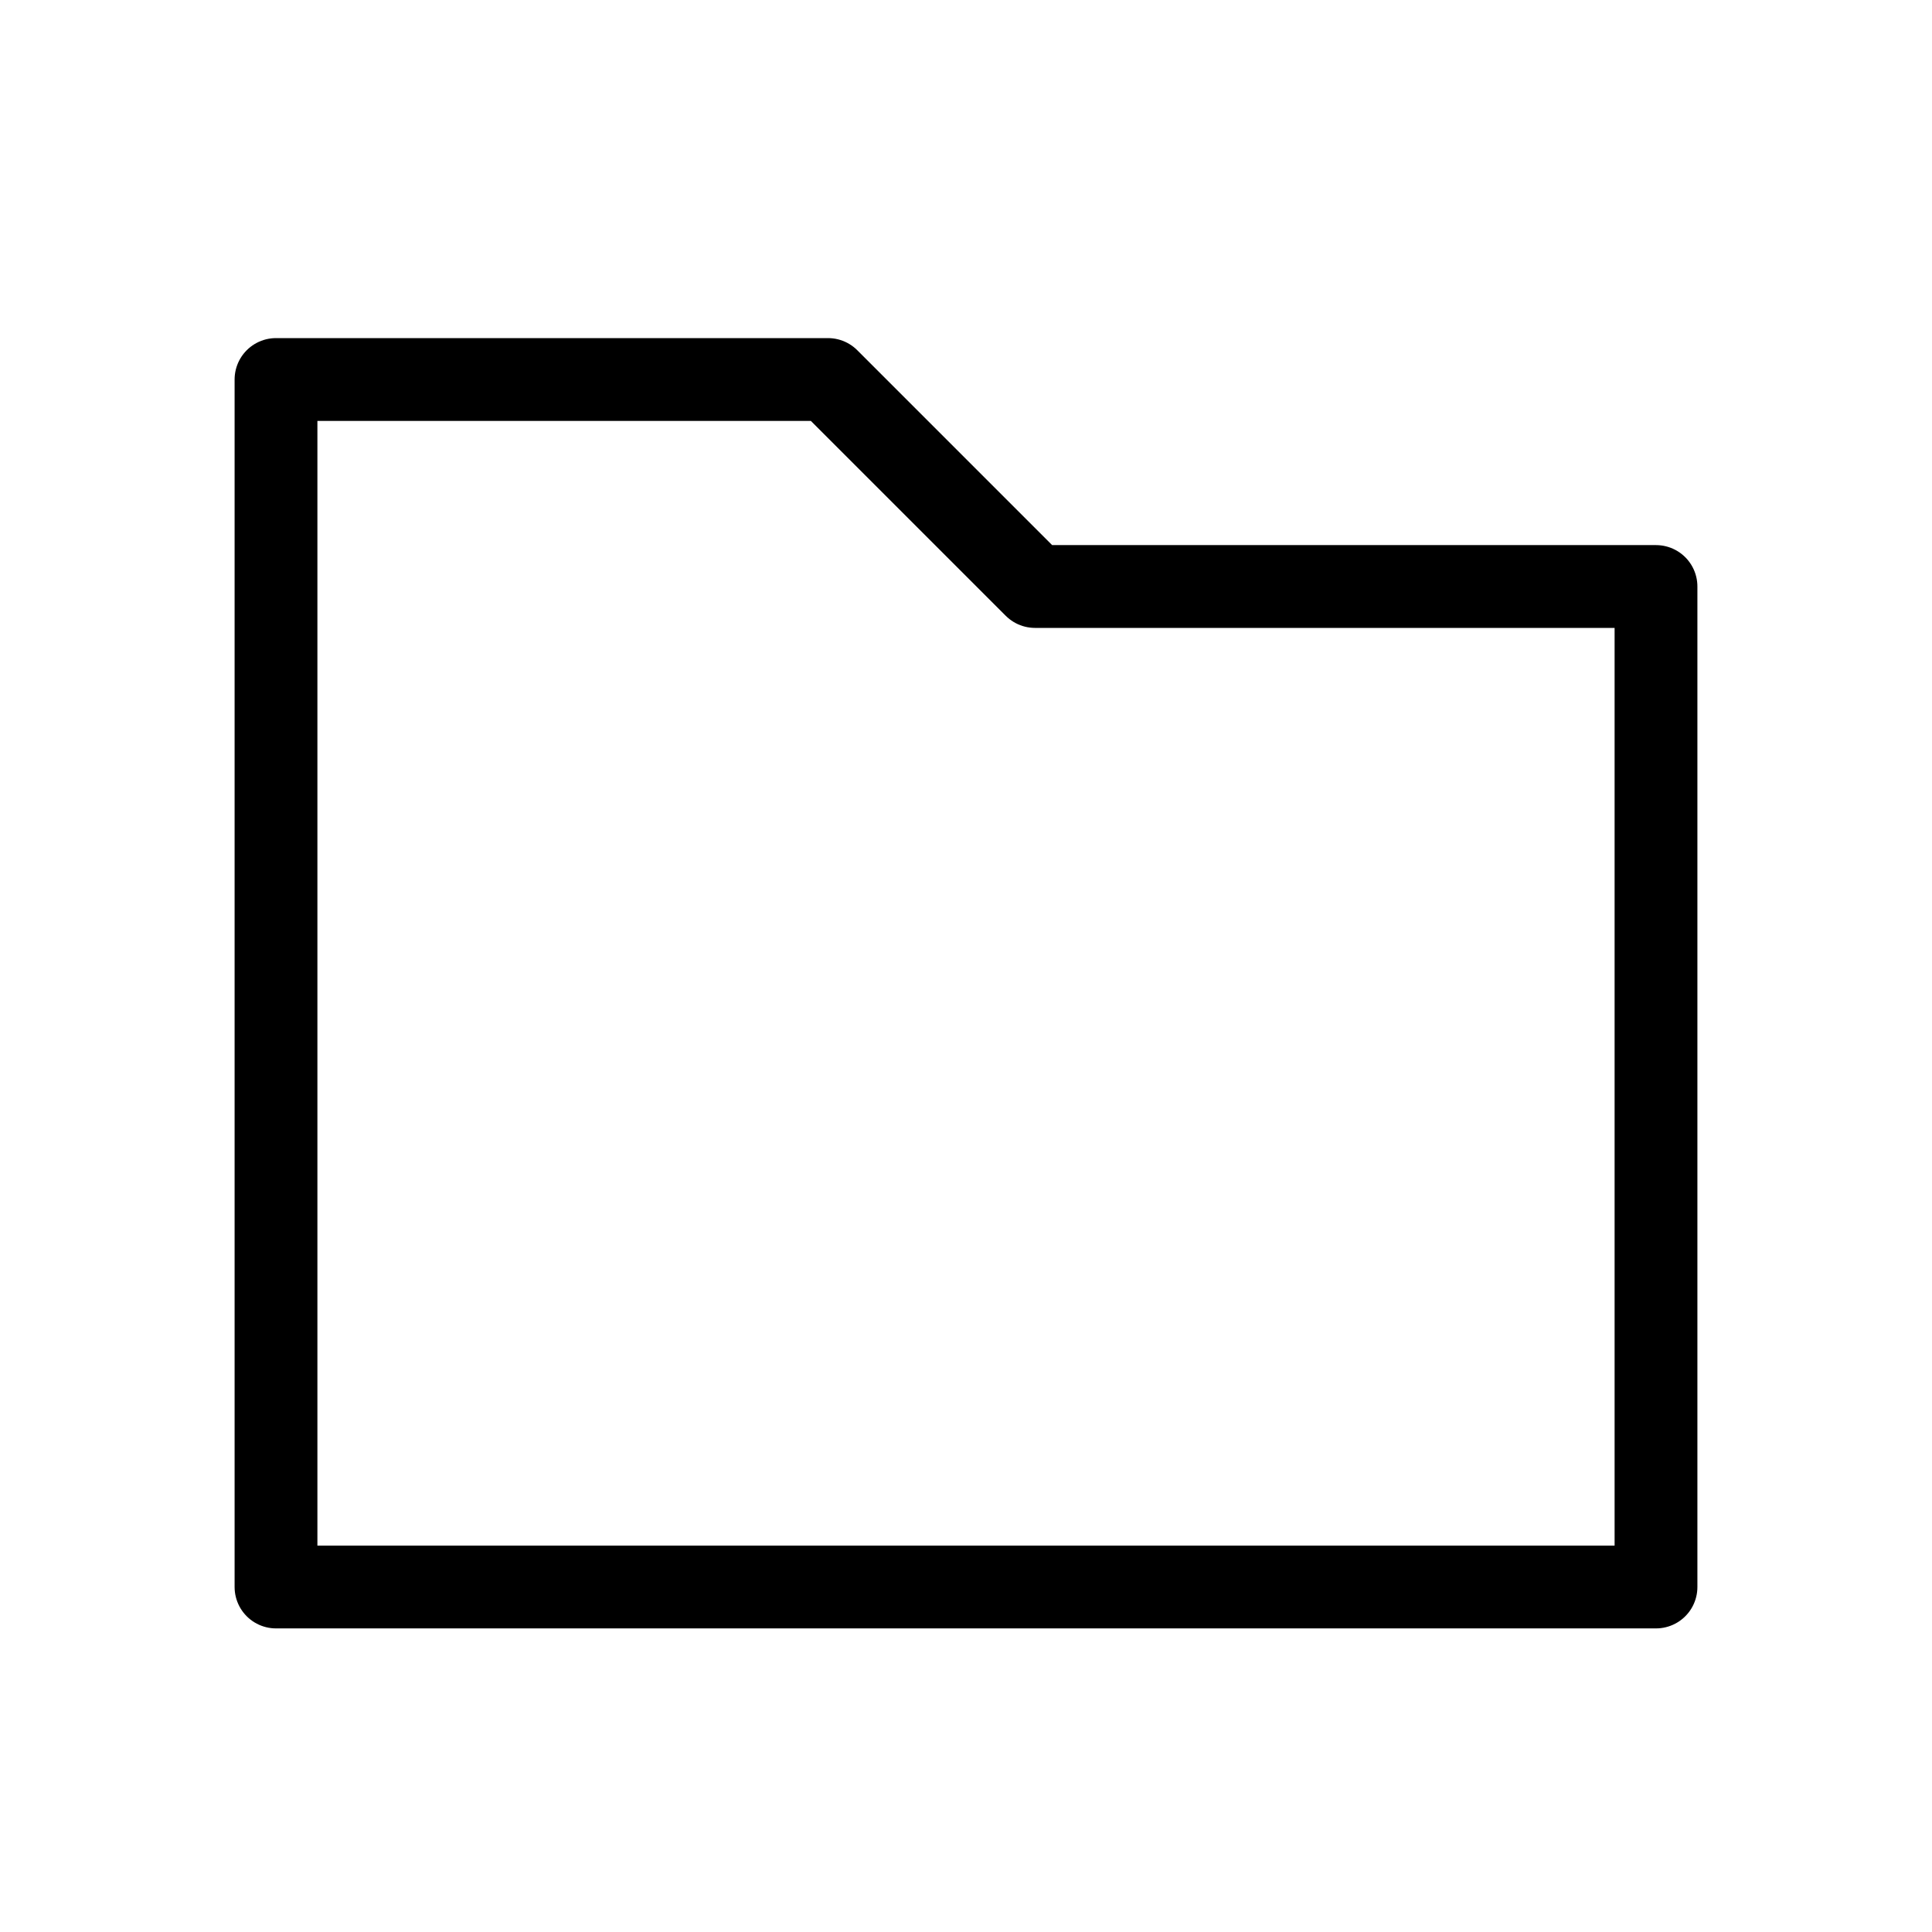
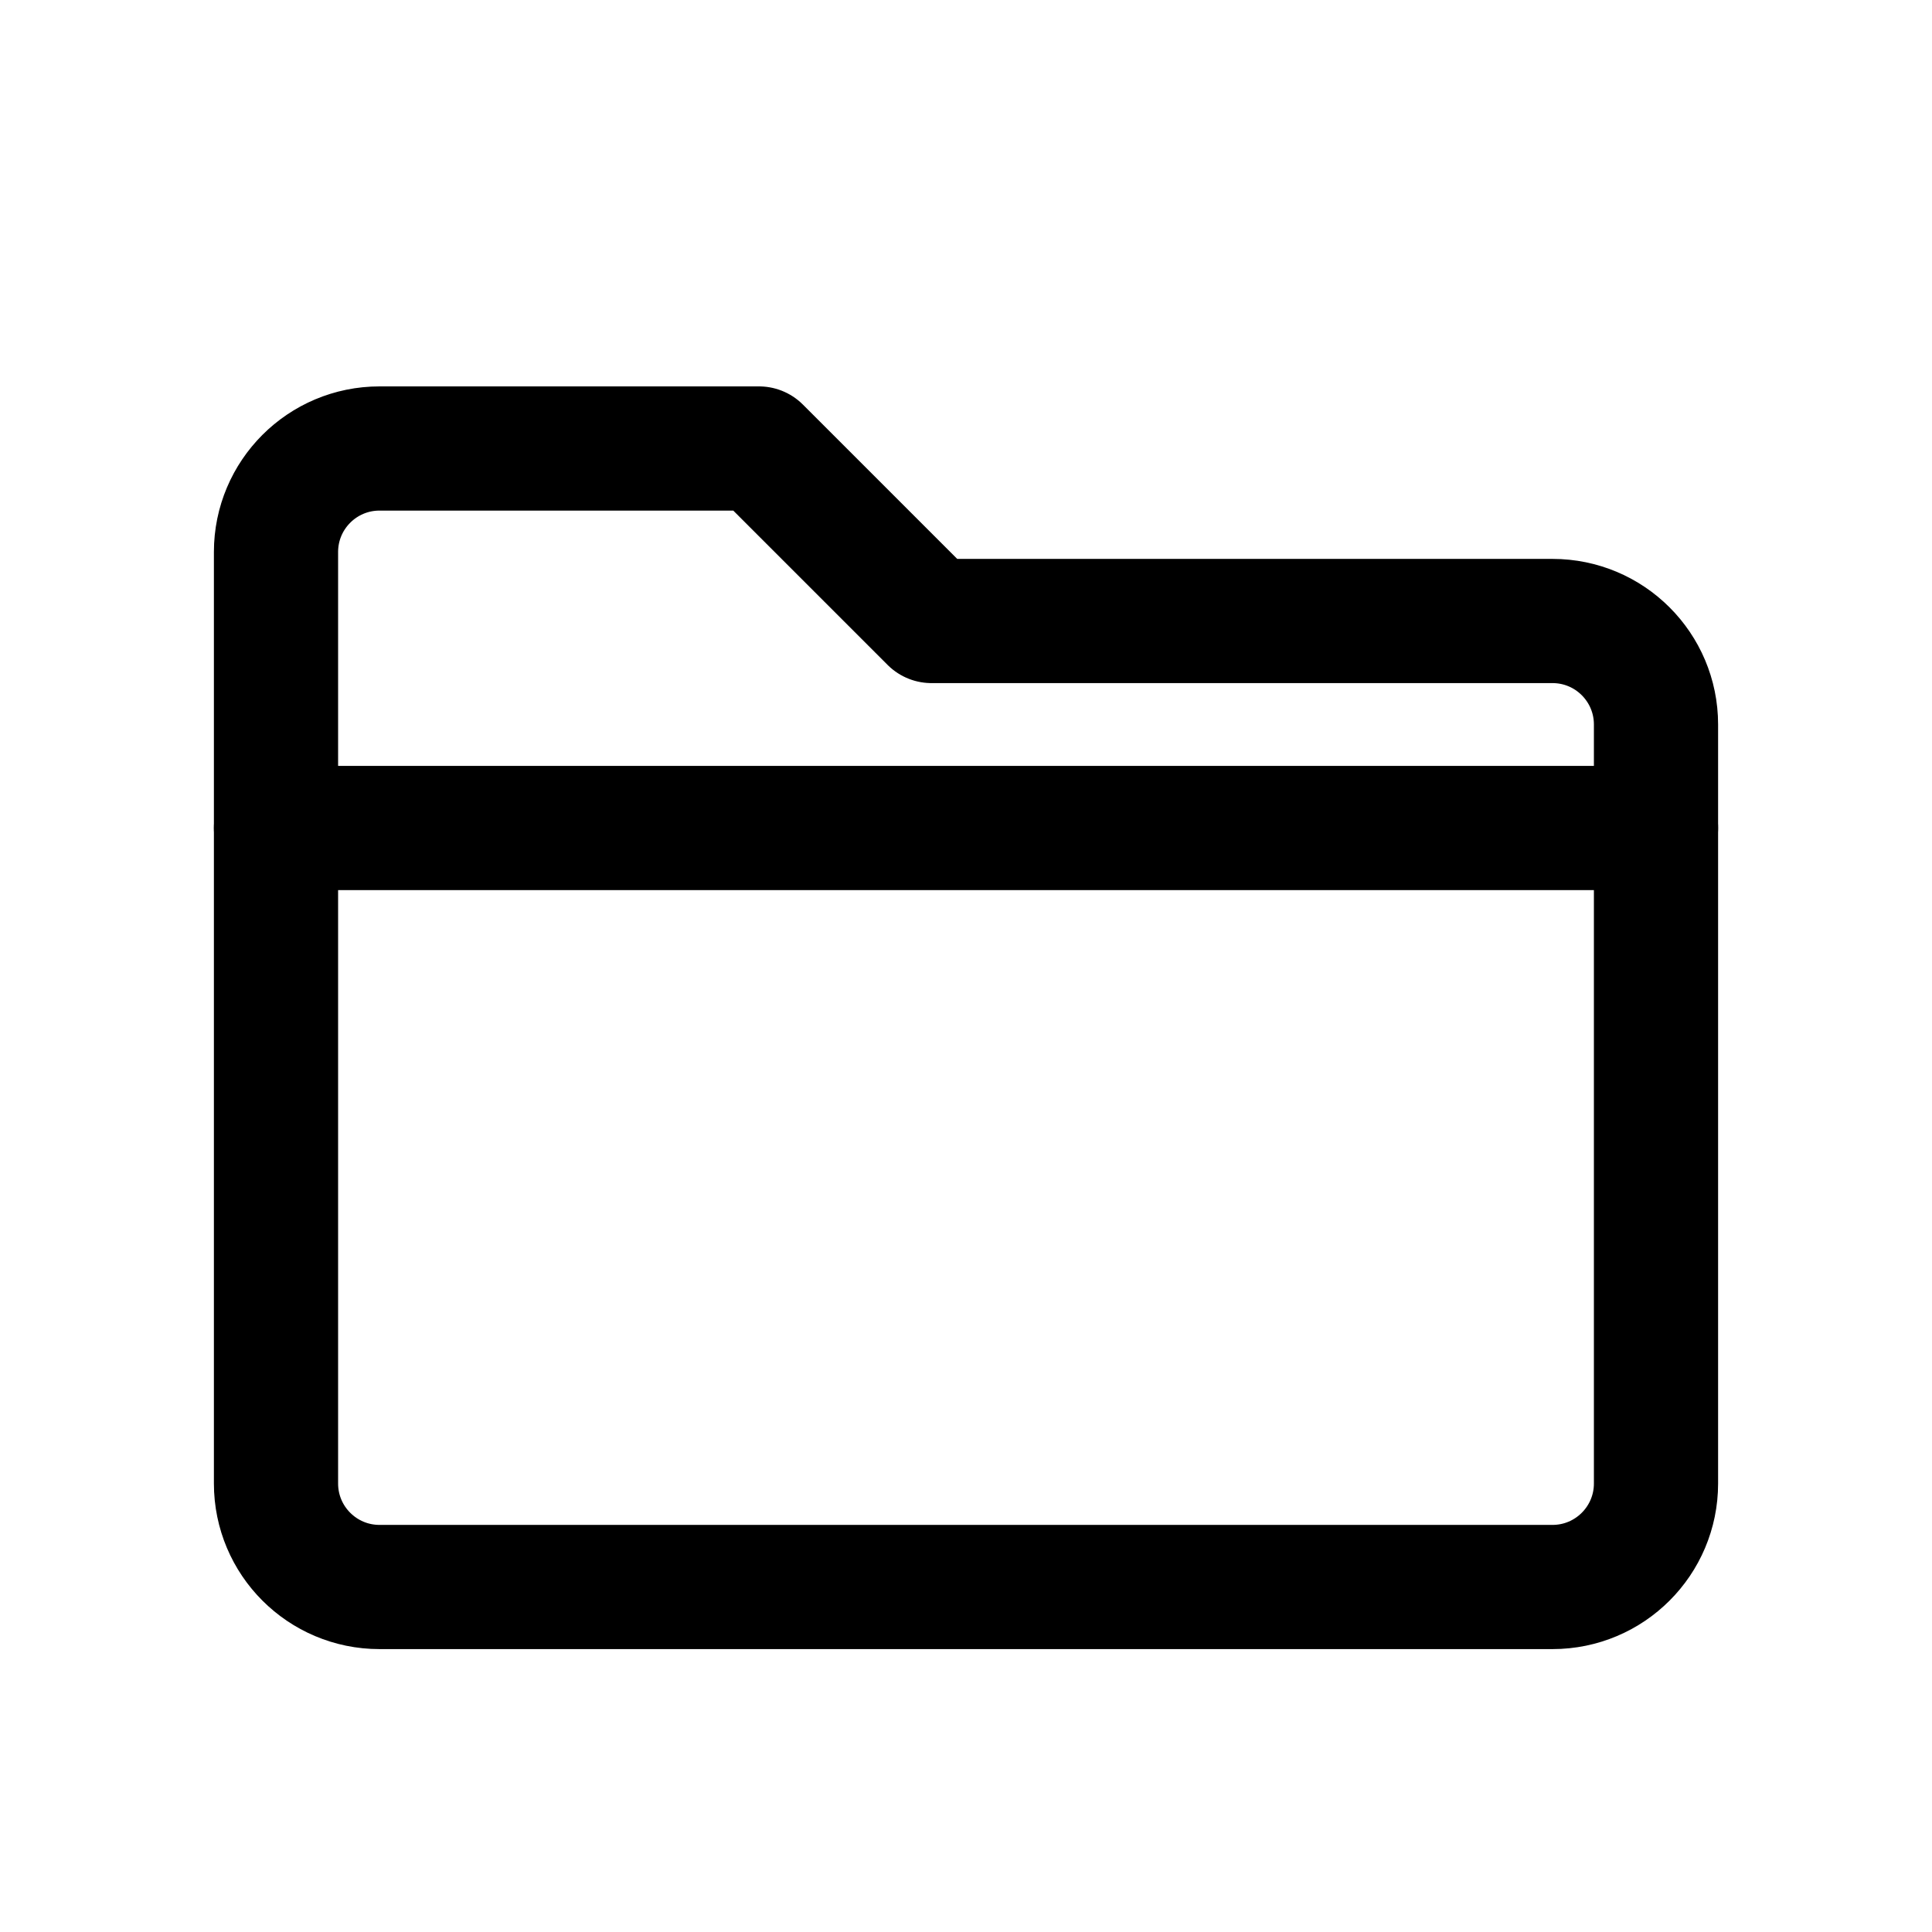
- <svg xmlns="http://www.w3.org/2000/svg" viewBox="0 0 56 56" fill="none" stroke="#000" stroke-width="2.4" stroke-linejoin="round" stroke-linecap="round">
-   <path d="M8 17V11H24L30 17H48V46H8Z" />
+ <svg xmlns="http://www.w3.org/2000/svg" viewBox="0 0 56 56" fill="none" stroke="#000" stroke-width="3.6" stroke-linecap="round" stroke-linejoin="round">
+   <path d="M8 16a3 3 0 0 1 3-3H22l5 5H45a3 3 0 0 1 3 3V43a3 3 0 0 1-3 3H11a3 3 0 0 1-3-3Z" />
+   <path d="M8 24H48" />
</svg>
